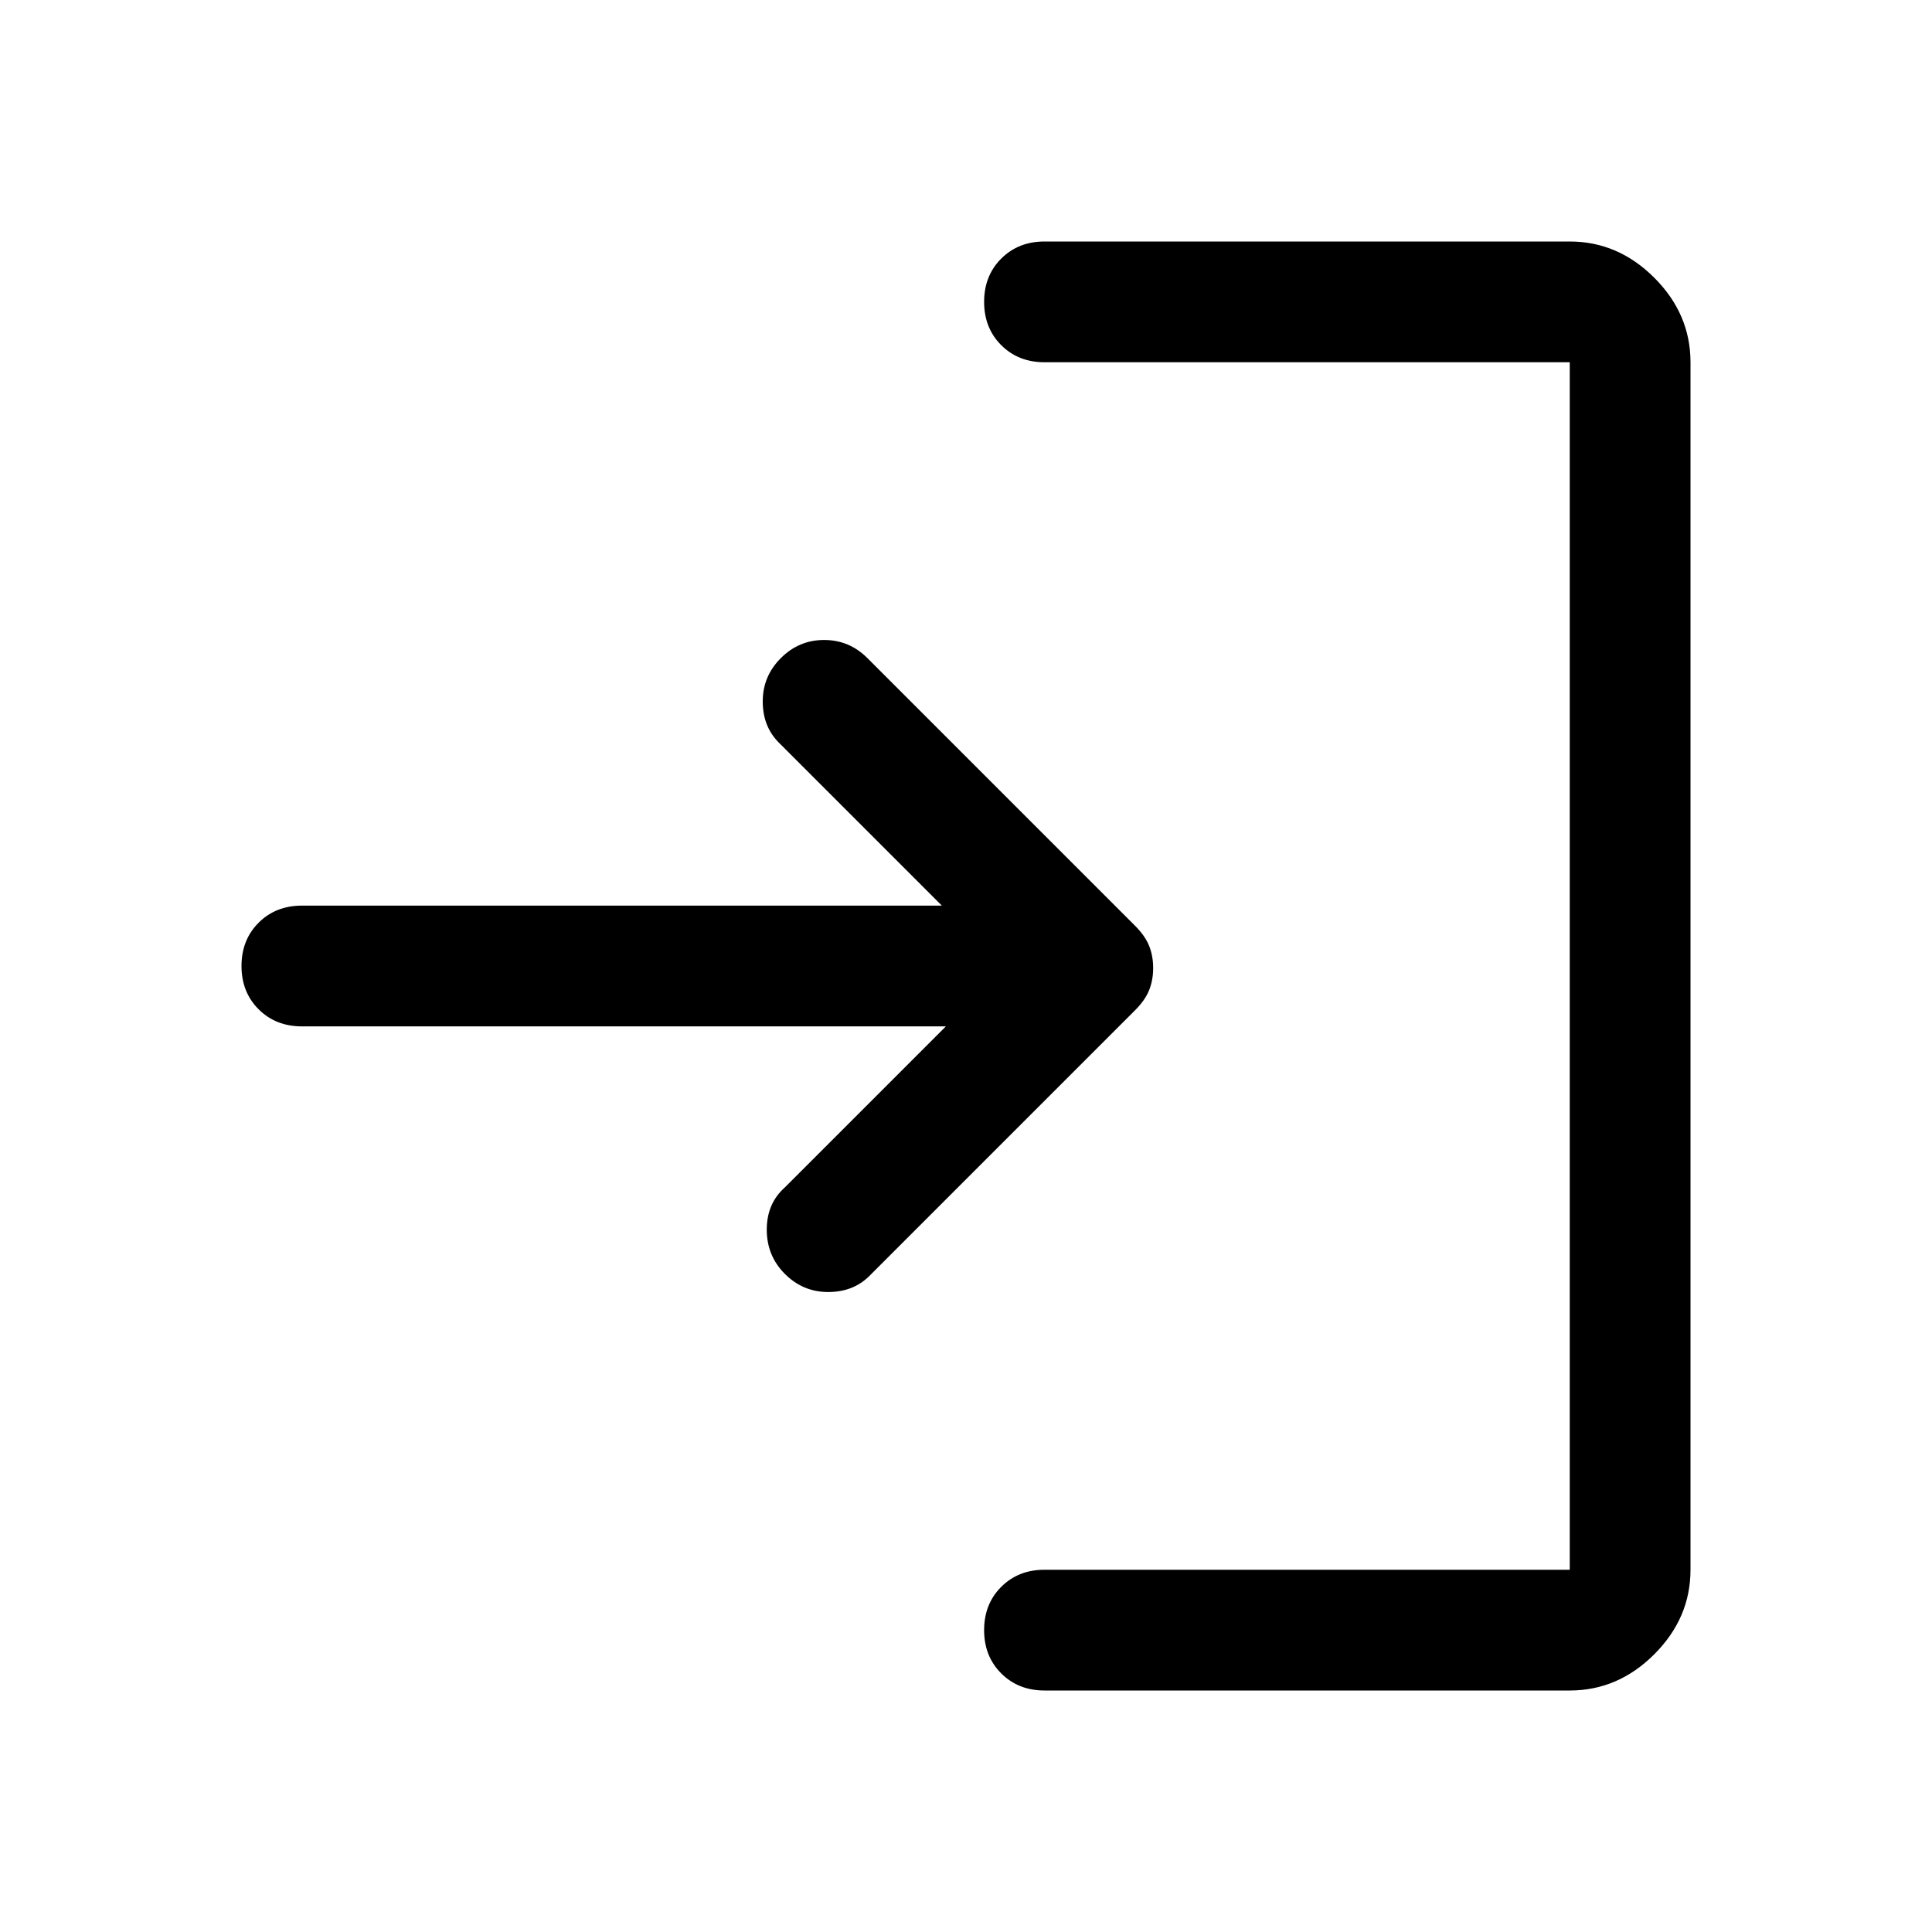
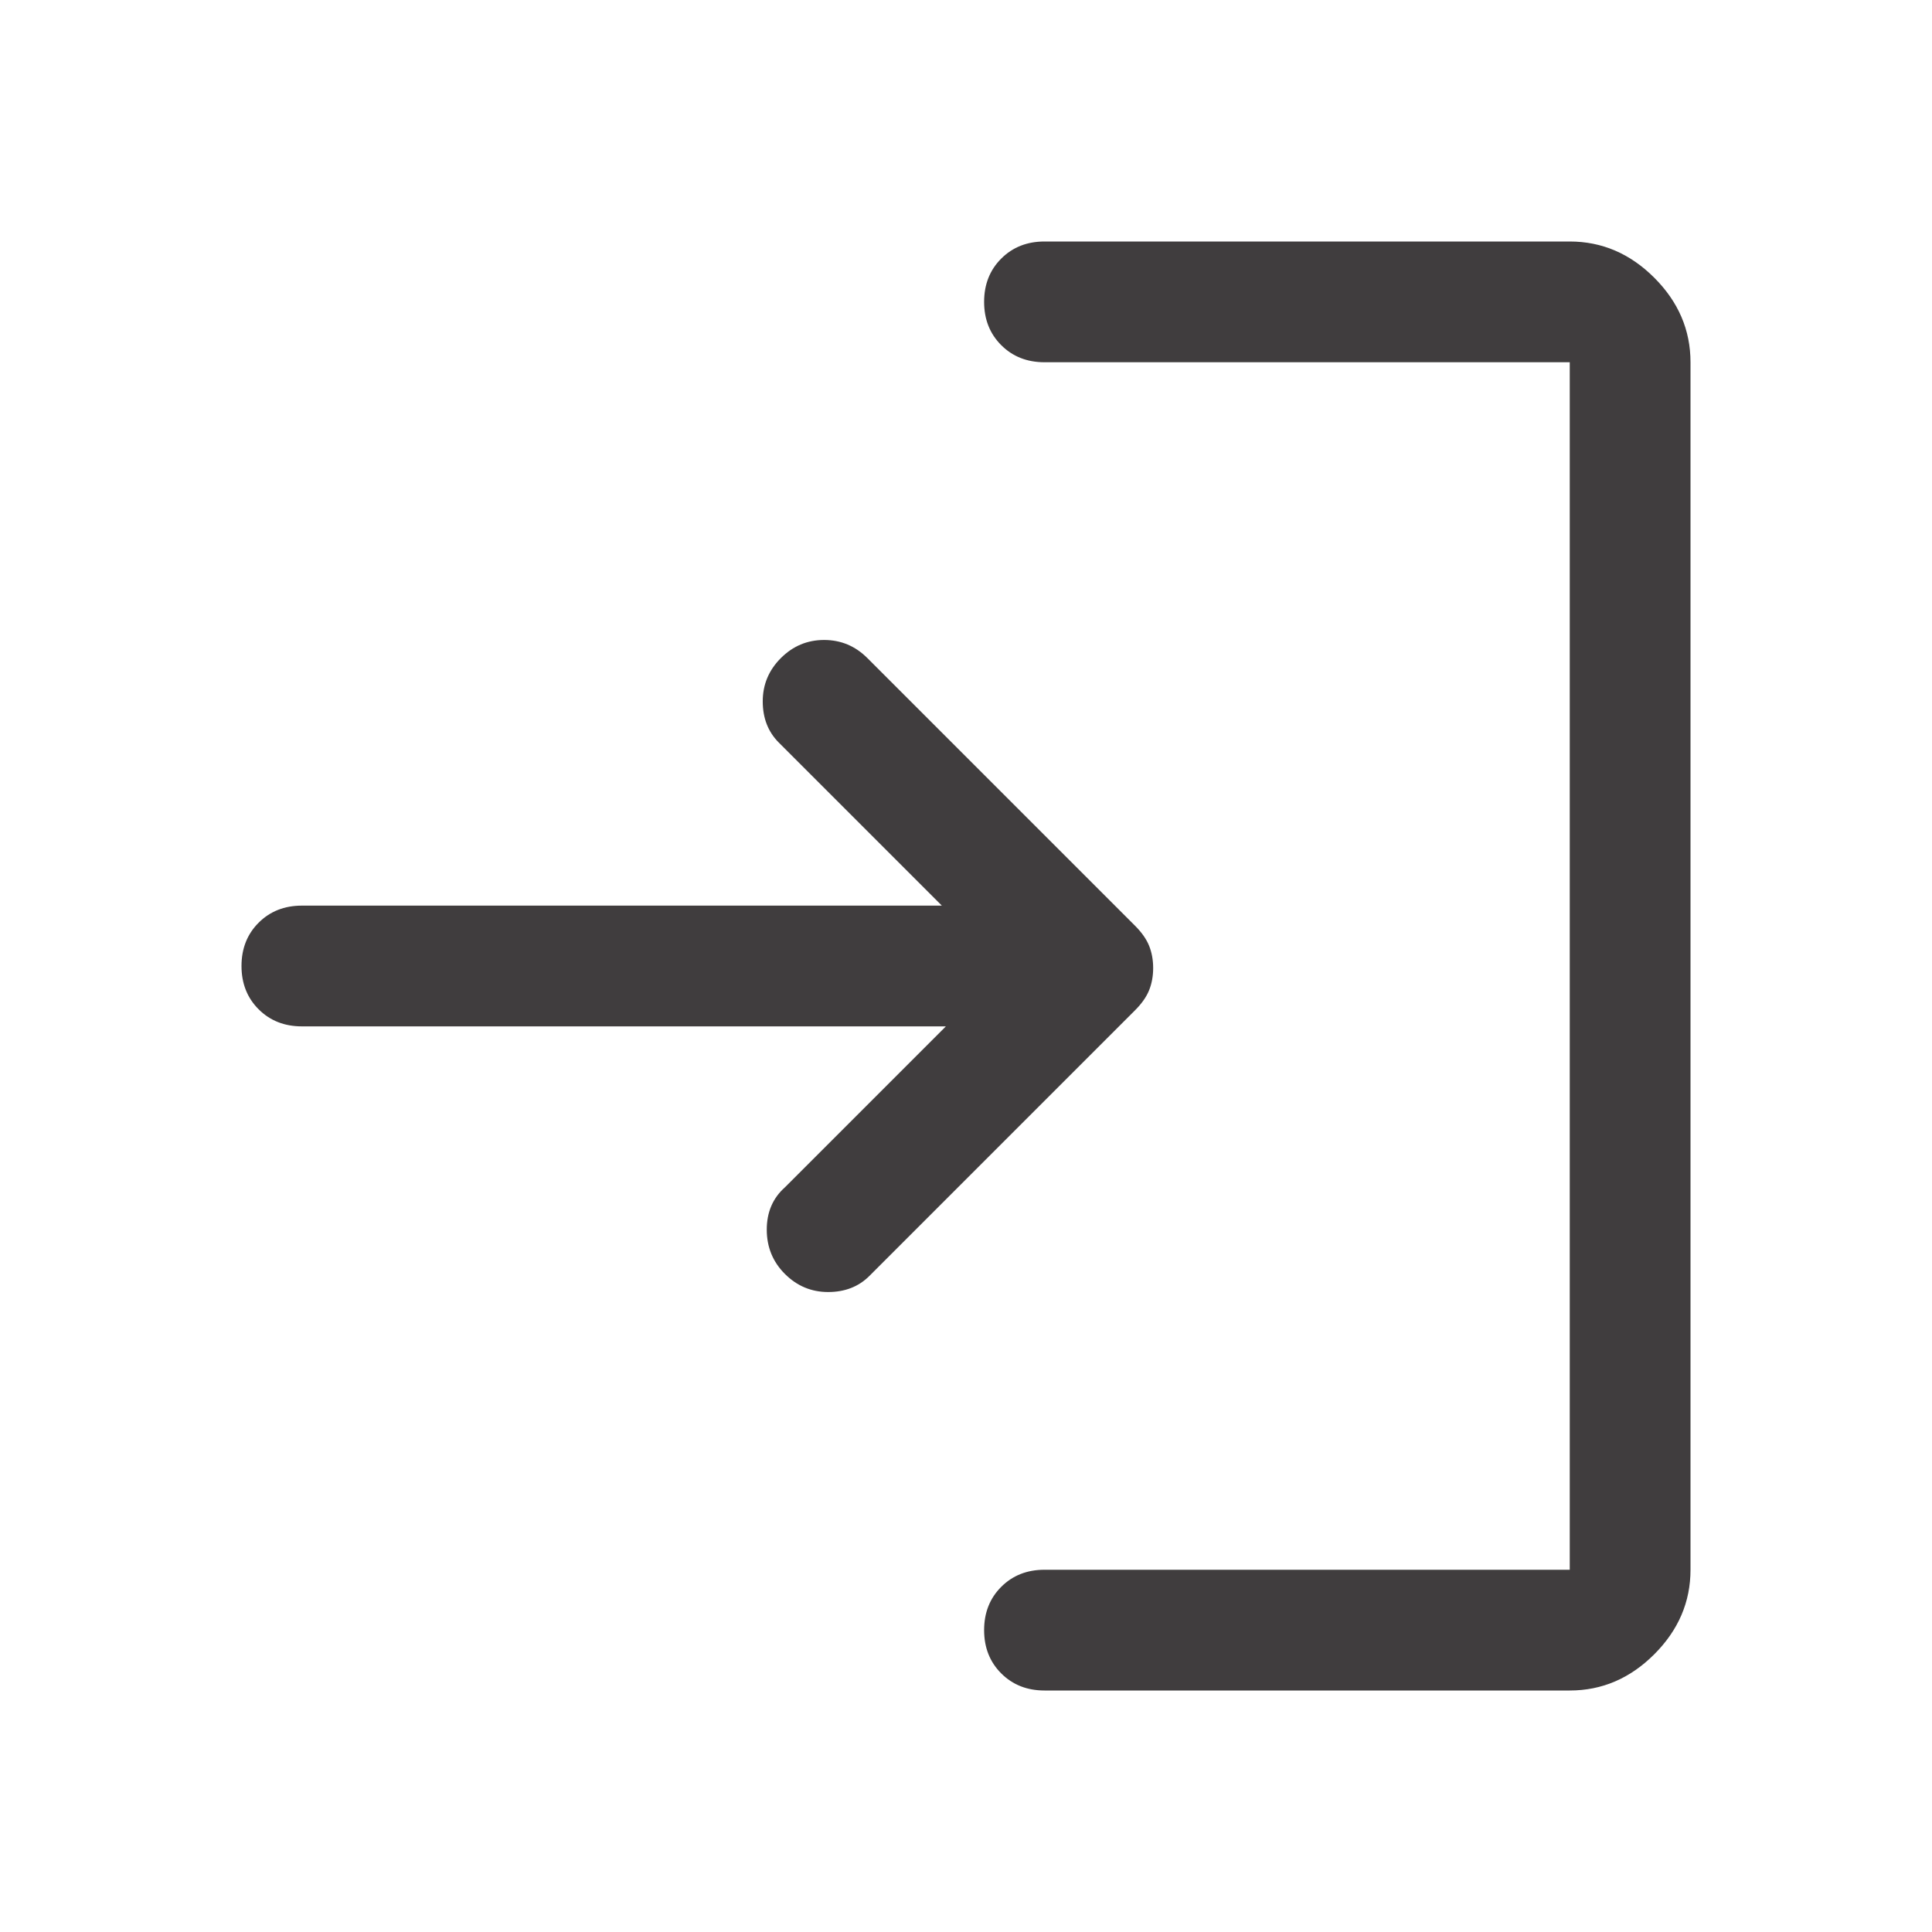
<svg xmlns="http://www.w3.org/2000/svg" height="48" width="48">
-   <path d="M19.5 31.65q-.45-.45-.45-1.1 0-.65.45-1.05l4-4h-16q-.65 0-1.075-.425Q6 24.65 6 24q0-.65.425-1.075Q6.85 22.5 7.5 22.5h15.9l-4.05-4.05q-.4-.4-.4-1.025 0-.625.45-1.075.45-.45 1.075-.45t1.075.45L28.2 23q.25.25.35.5.1.25.1.55 0 .3-.1.55-.1.25-.35.5l-6.6 6.6q-.4.4-1.025.4-.625 0-1.075-.45ZM25.95 42q-.65 0-1.075-.425-.425-.425-.425-1.075 0-.65.425-1.075Q25.3 39 25.95 39H39V9H25.95q-.65 0-1.075-.425-.425-.425-.425-1.075 0-.65.425-1.075Q25.3 6 25.95 6H39q1.2 0 2.1.9.9.9.9 2.1v30q0 1.2-.9 2.1-.9.9-2.1.9Z" />
+   <path fill="#403D3E" d="M19.5 31.65q-.45-.45-.45-1.1 0-.65.45-1.05l4-4h-16q-.65 0-1.075-.425Q6 24.65 6 24q0-.65.425-1.075Q6.85 22.5 7.5 22.5h15.9l-4.05-4.05q-.4-.4-.4-1.025 0-.625.45-1.075.45-.45 1.075-.45t1.075.45L28.2 23q.25.25.35.5.1.25.1.55 0 .3-.1.55-.1.25-.35.5l-6.6 6.6q-.4.4-1.025.4-.625 0-1.075-.45ZM25.95 42q-.65 0-1.075-.425-.425-.425-.425-1.075 0-.65.425-1.075Q25.3 39 25.95 39H39V9H25.95q-.65 0-1.075-.425-.425-.425-.425-1.075 0-.65.425-1.075Q25.3 6 25.95 6H39q1.2 0 2.1.9.9.9.9 2.1v30q0 1.2-.9 2.1-.9.9-2.1.9Z" />
</svg>
